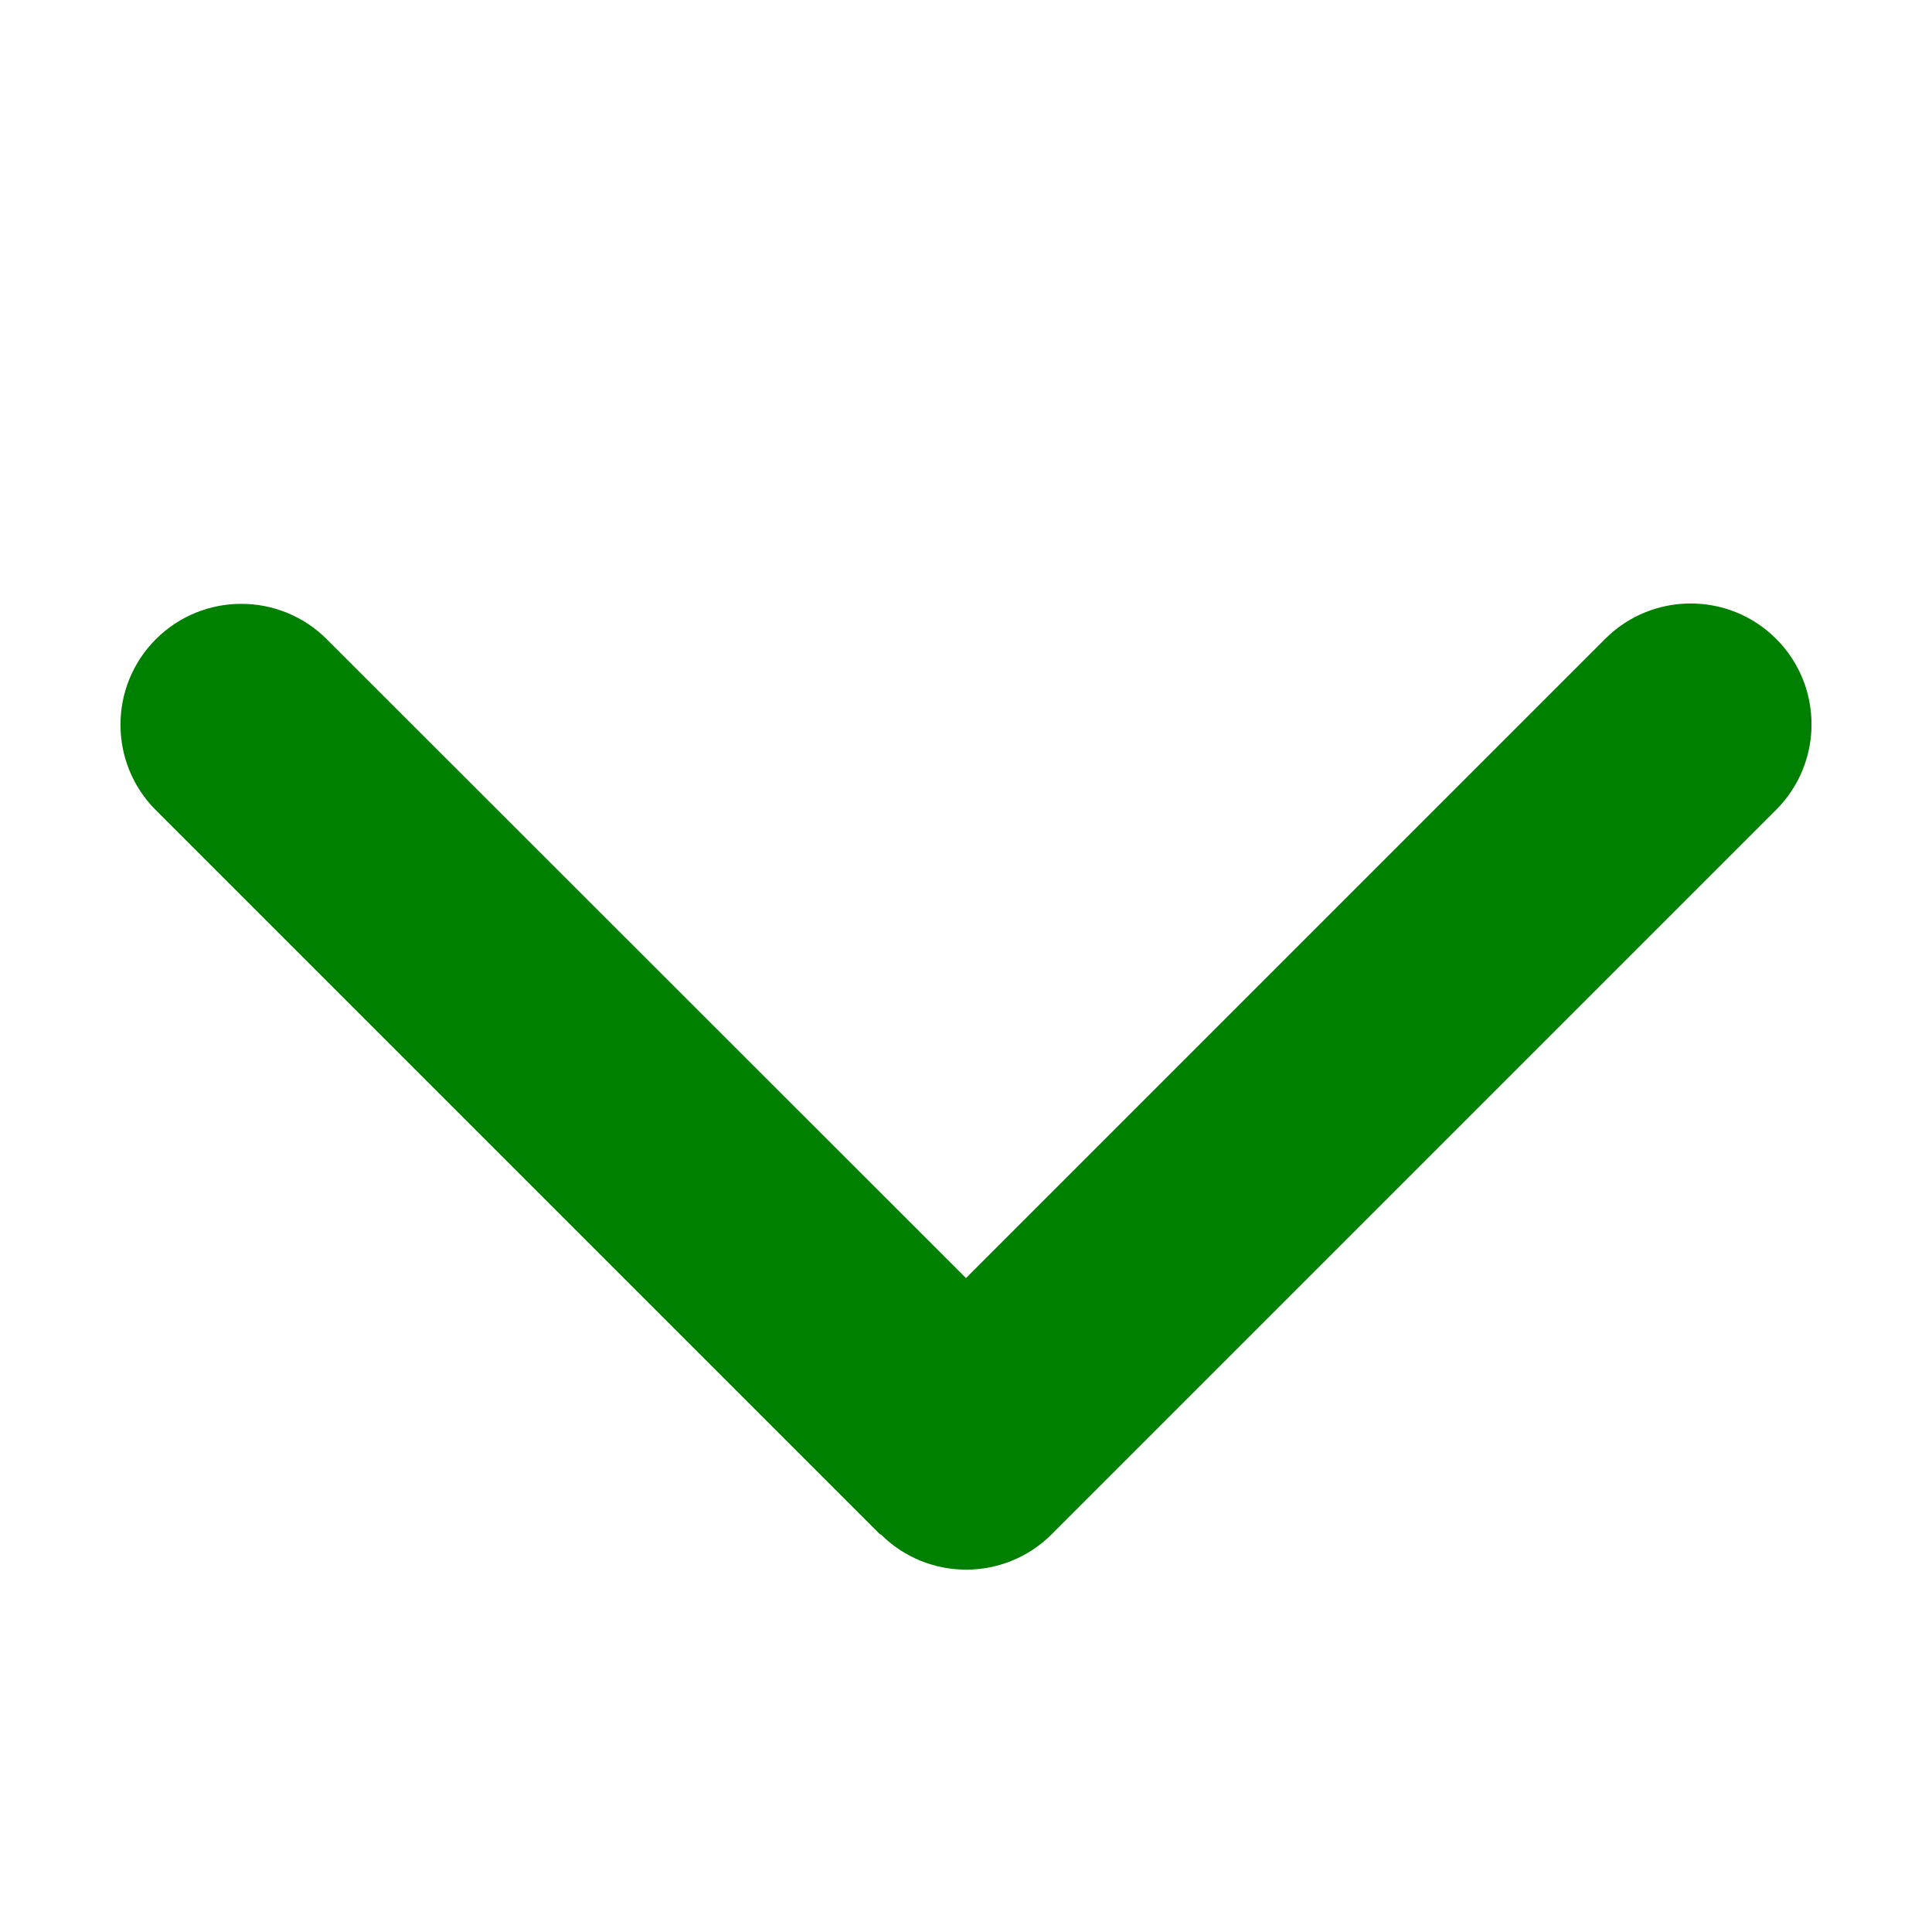
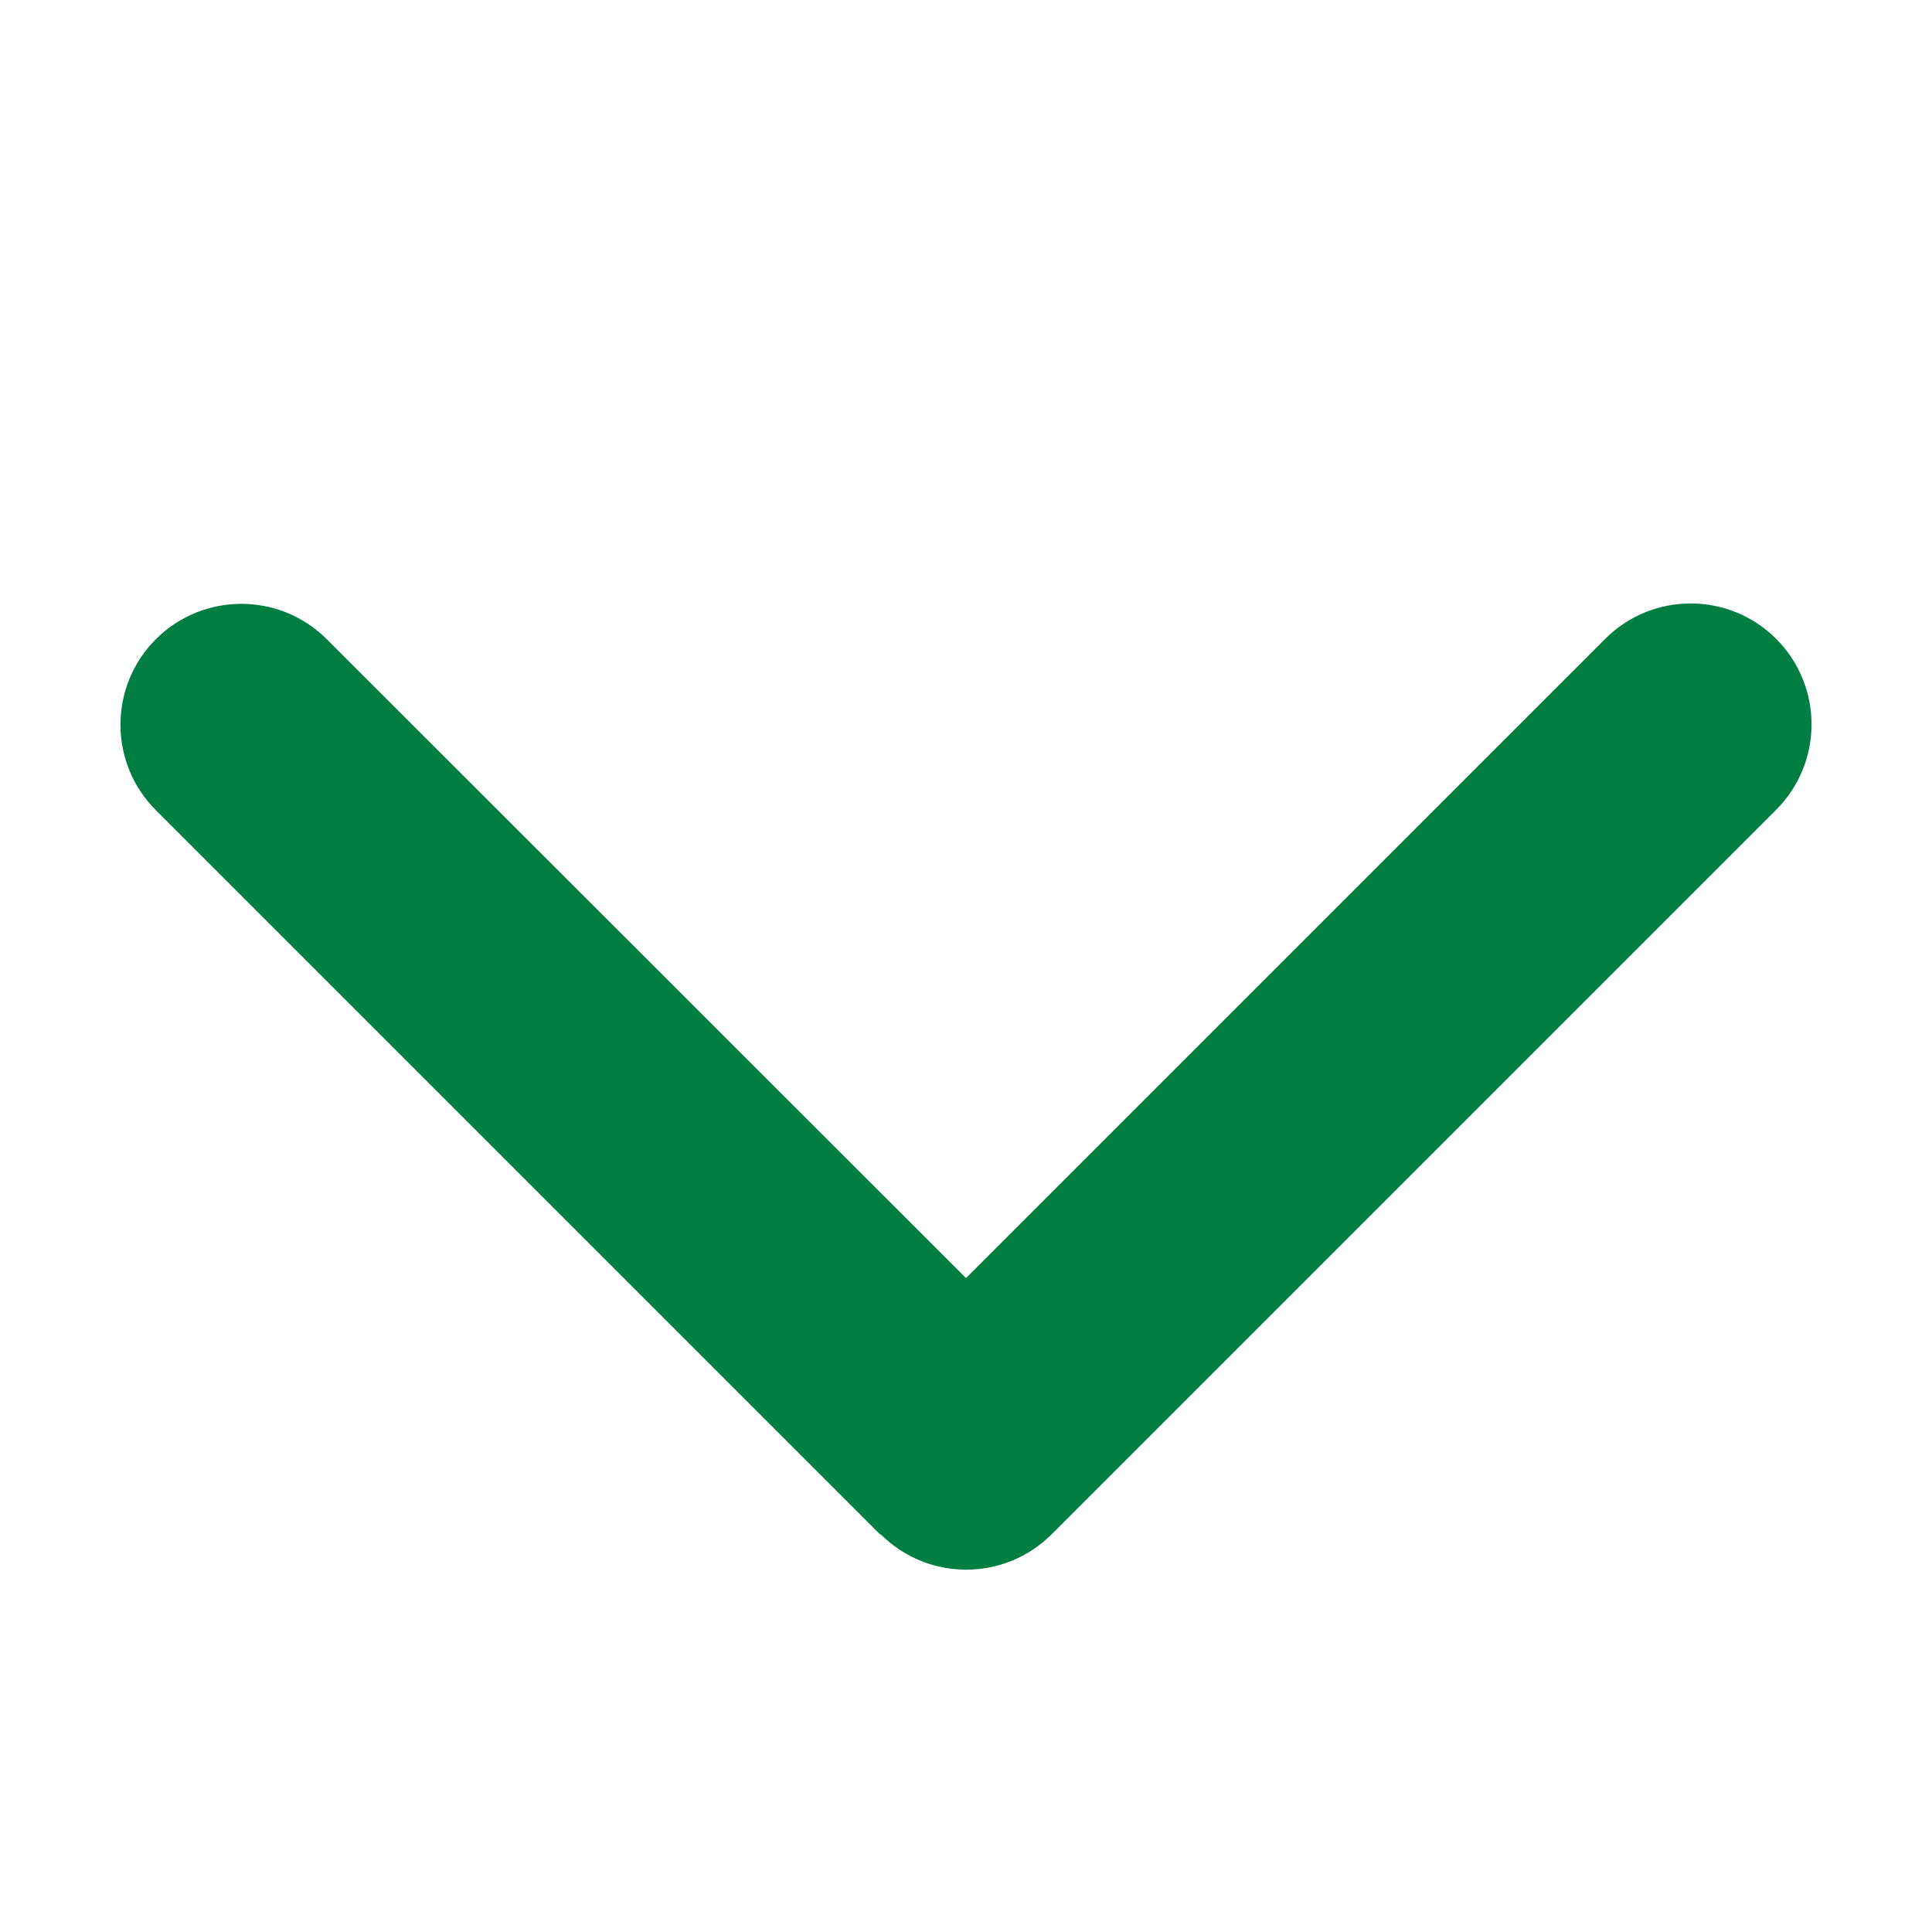
<svg xmlns="http://www.w3.org/2000/svg" viewBox="0 0 512 512">
-   <path fill="green" d="M233.4 406.6c12.5 12.5 32.8 12.5 45.3 0l192-192c12.5-12.5 12.5-32.8 0-45.3s-32.8-12.5-45.3 0L256 338.7 86.6 169.4c-12.5-12.5-32.8-12.5-45.3 0s-12.5 32.8 0 45.3l192 192z" />
+   <path fill="#007D41" d="M233.4 406.6c12.5 12.5 32.8 12.5 45.3 0l192-192c12.5-12.5 12.5-32.8 0-45.3s-32.8-12.5-45.3 0L256 338.7 86.6 169.4c-12.5-12.5-32.8-12.5-45.3 0s-12.5 32.8 0 45.3l192 192z" />
</svg>
